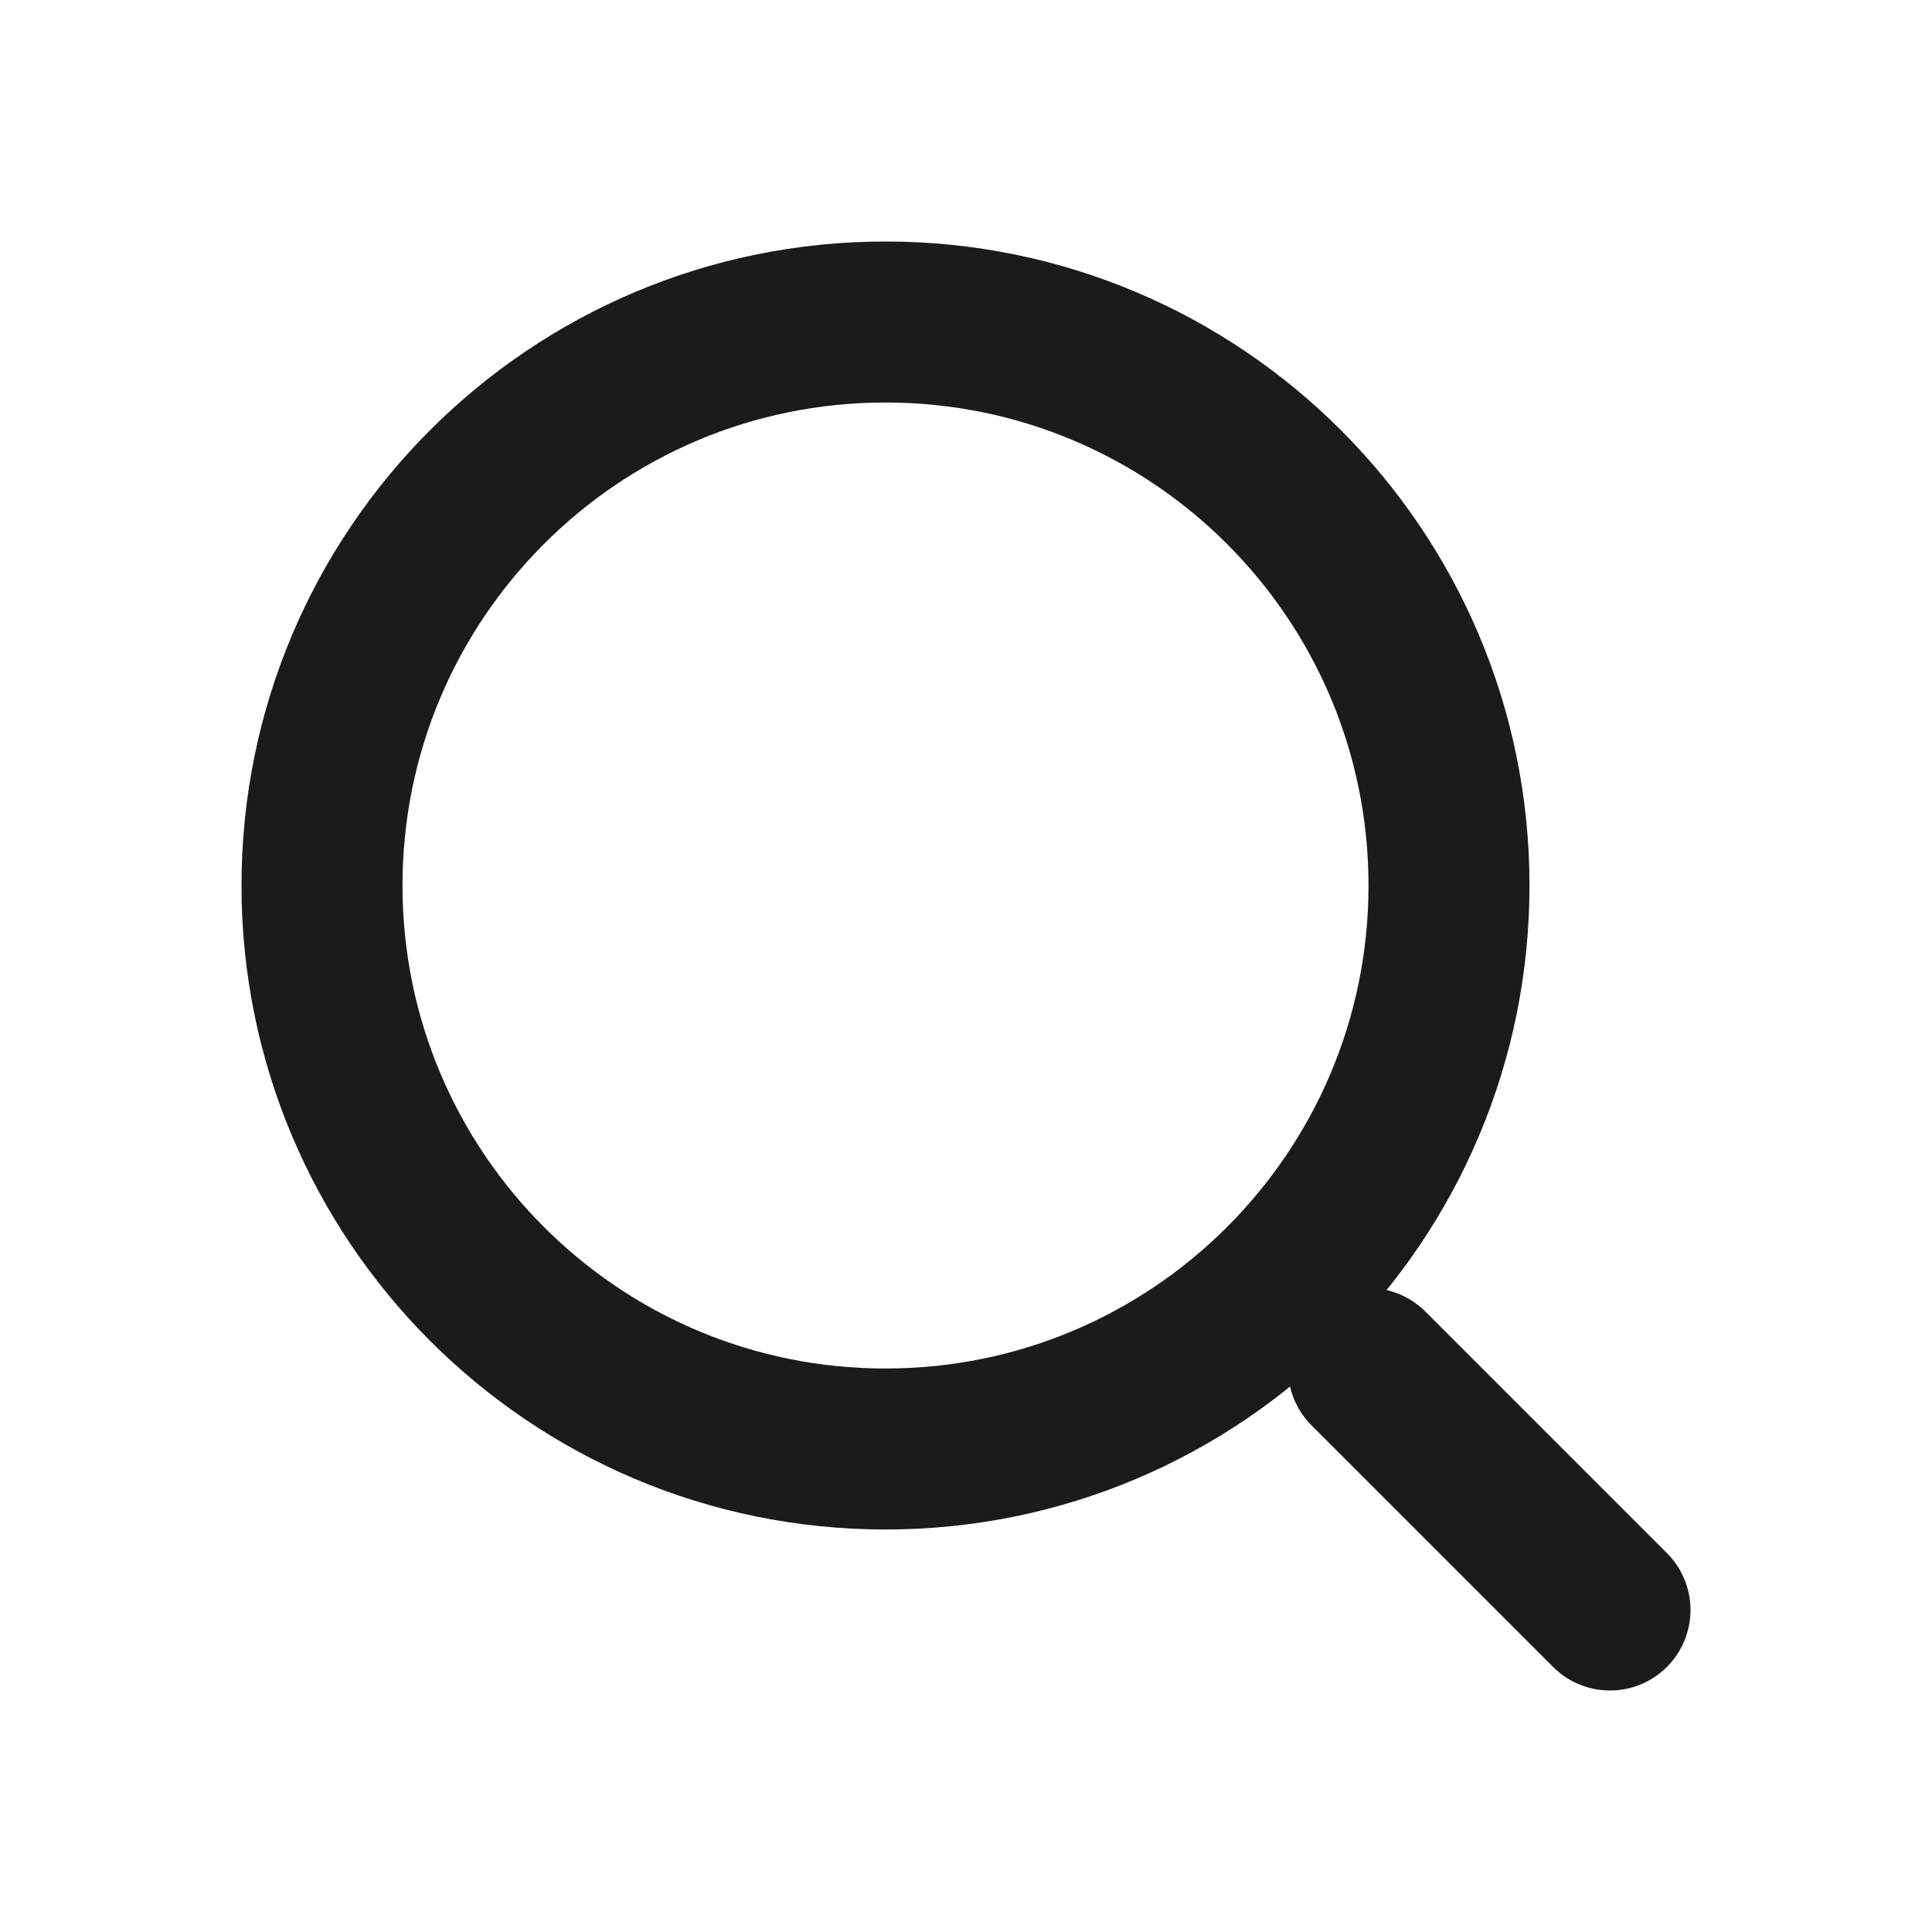
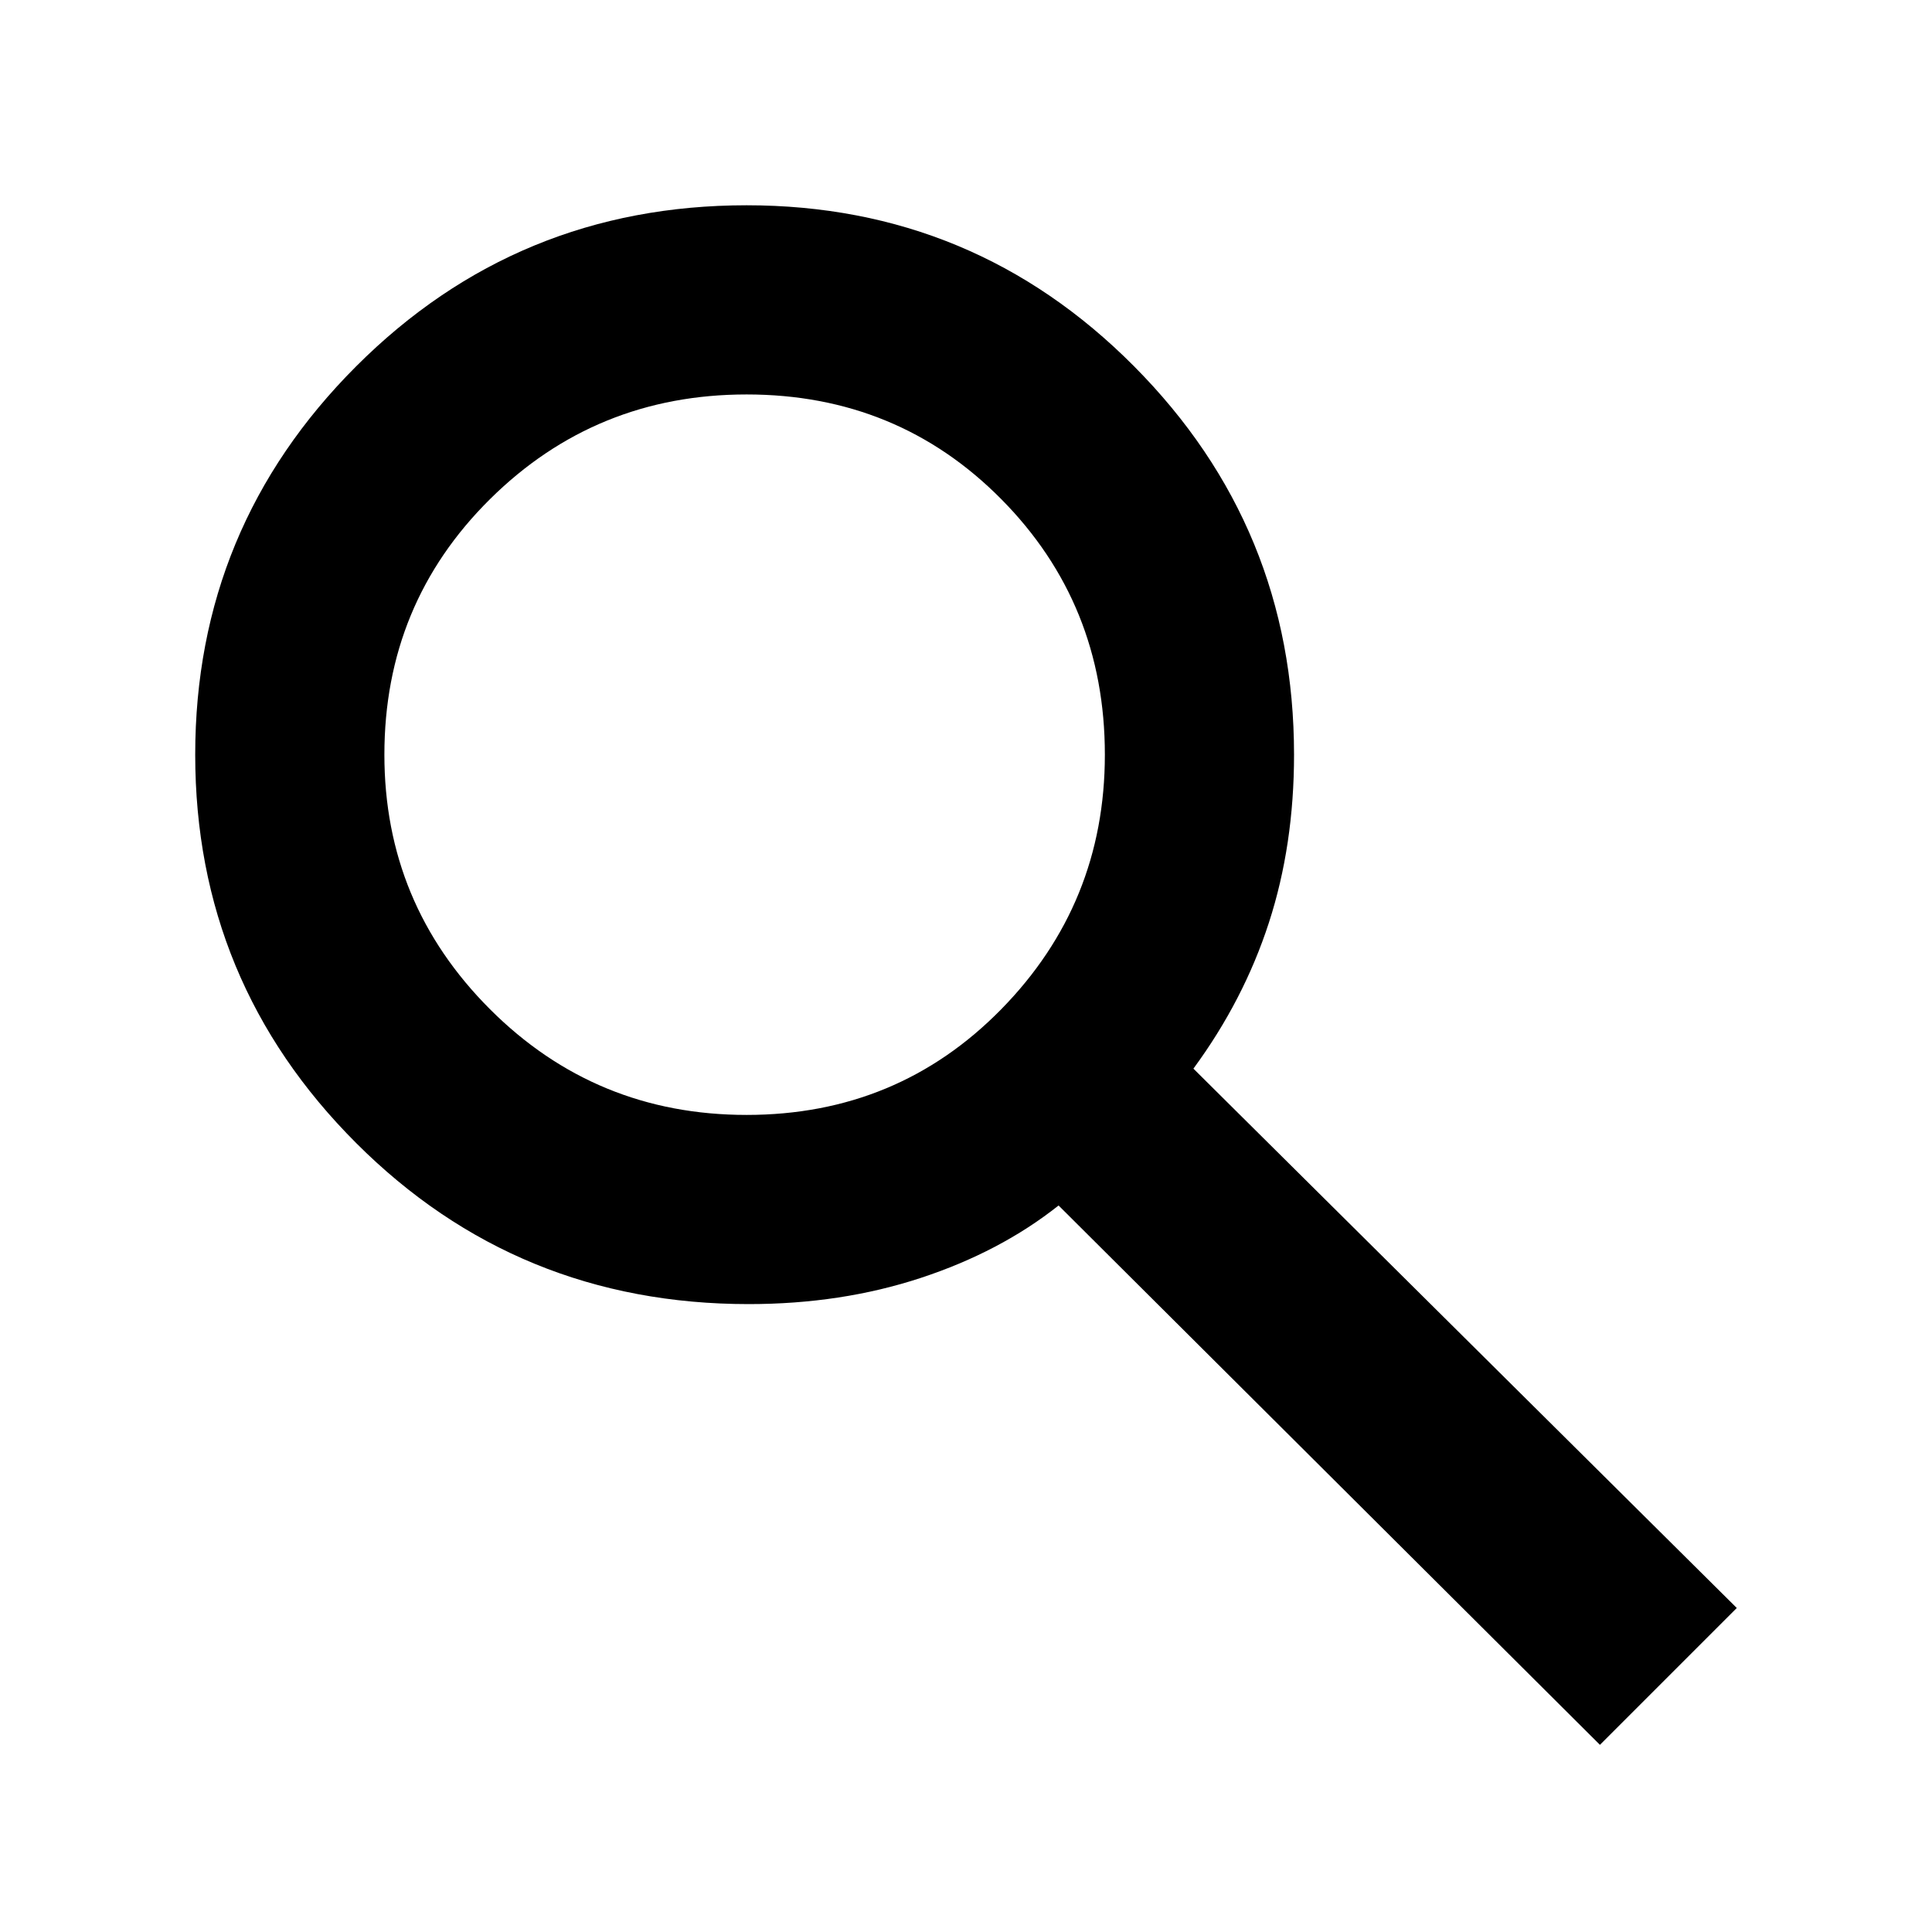
- <svg xmlns="http://www.w3.org/2000/svg" width="24" height="24" viewBox="0 0 24 24" fill="none">
-   <circle cx="11" cy="11" r="7" stroke="#1A1C19" stroke-width="2" />
-   <path d="M20 20L17 17" stroke="#1A1C19" stroke-width="2" stroke-linecap="round" />
+ <svg xmlns="http://www.w3.org/2000/svg" height="48" width="48">
+   <path d="M39.75 43.35 26.3 29.95q-1.45 1.15-3.425 1.8-1.975.65-4.275.65-5.75 0-9.75-4t-4-9.65q0-5.65 4-9.65t9.7-4q5.65 0 9.625 4 3.975 4 3.975 9.65 0 2.25-.625 4.175-.625 1.925-1.875 3.625l13.5 13.4ZM18.55 27.7q3.75 0 6.325-2.625t2.575-6.325q0-3.75-2.575-6.35Q22.3 9.8 18.55 9.8t-6.375 2.6Q9.55 15 9.55 18.75q0 3.7 2.625 6.325T18.55 27.7Z" />
</svg>
